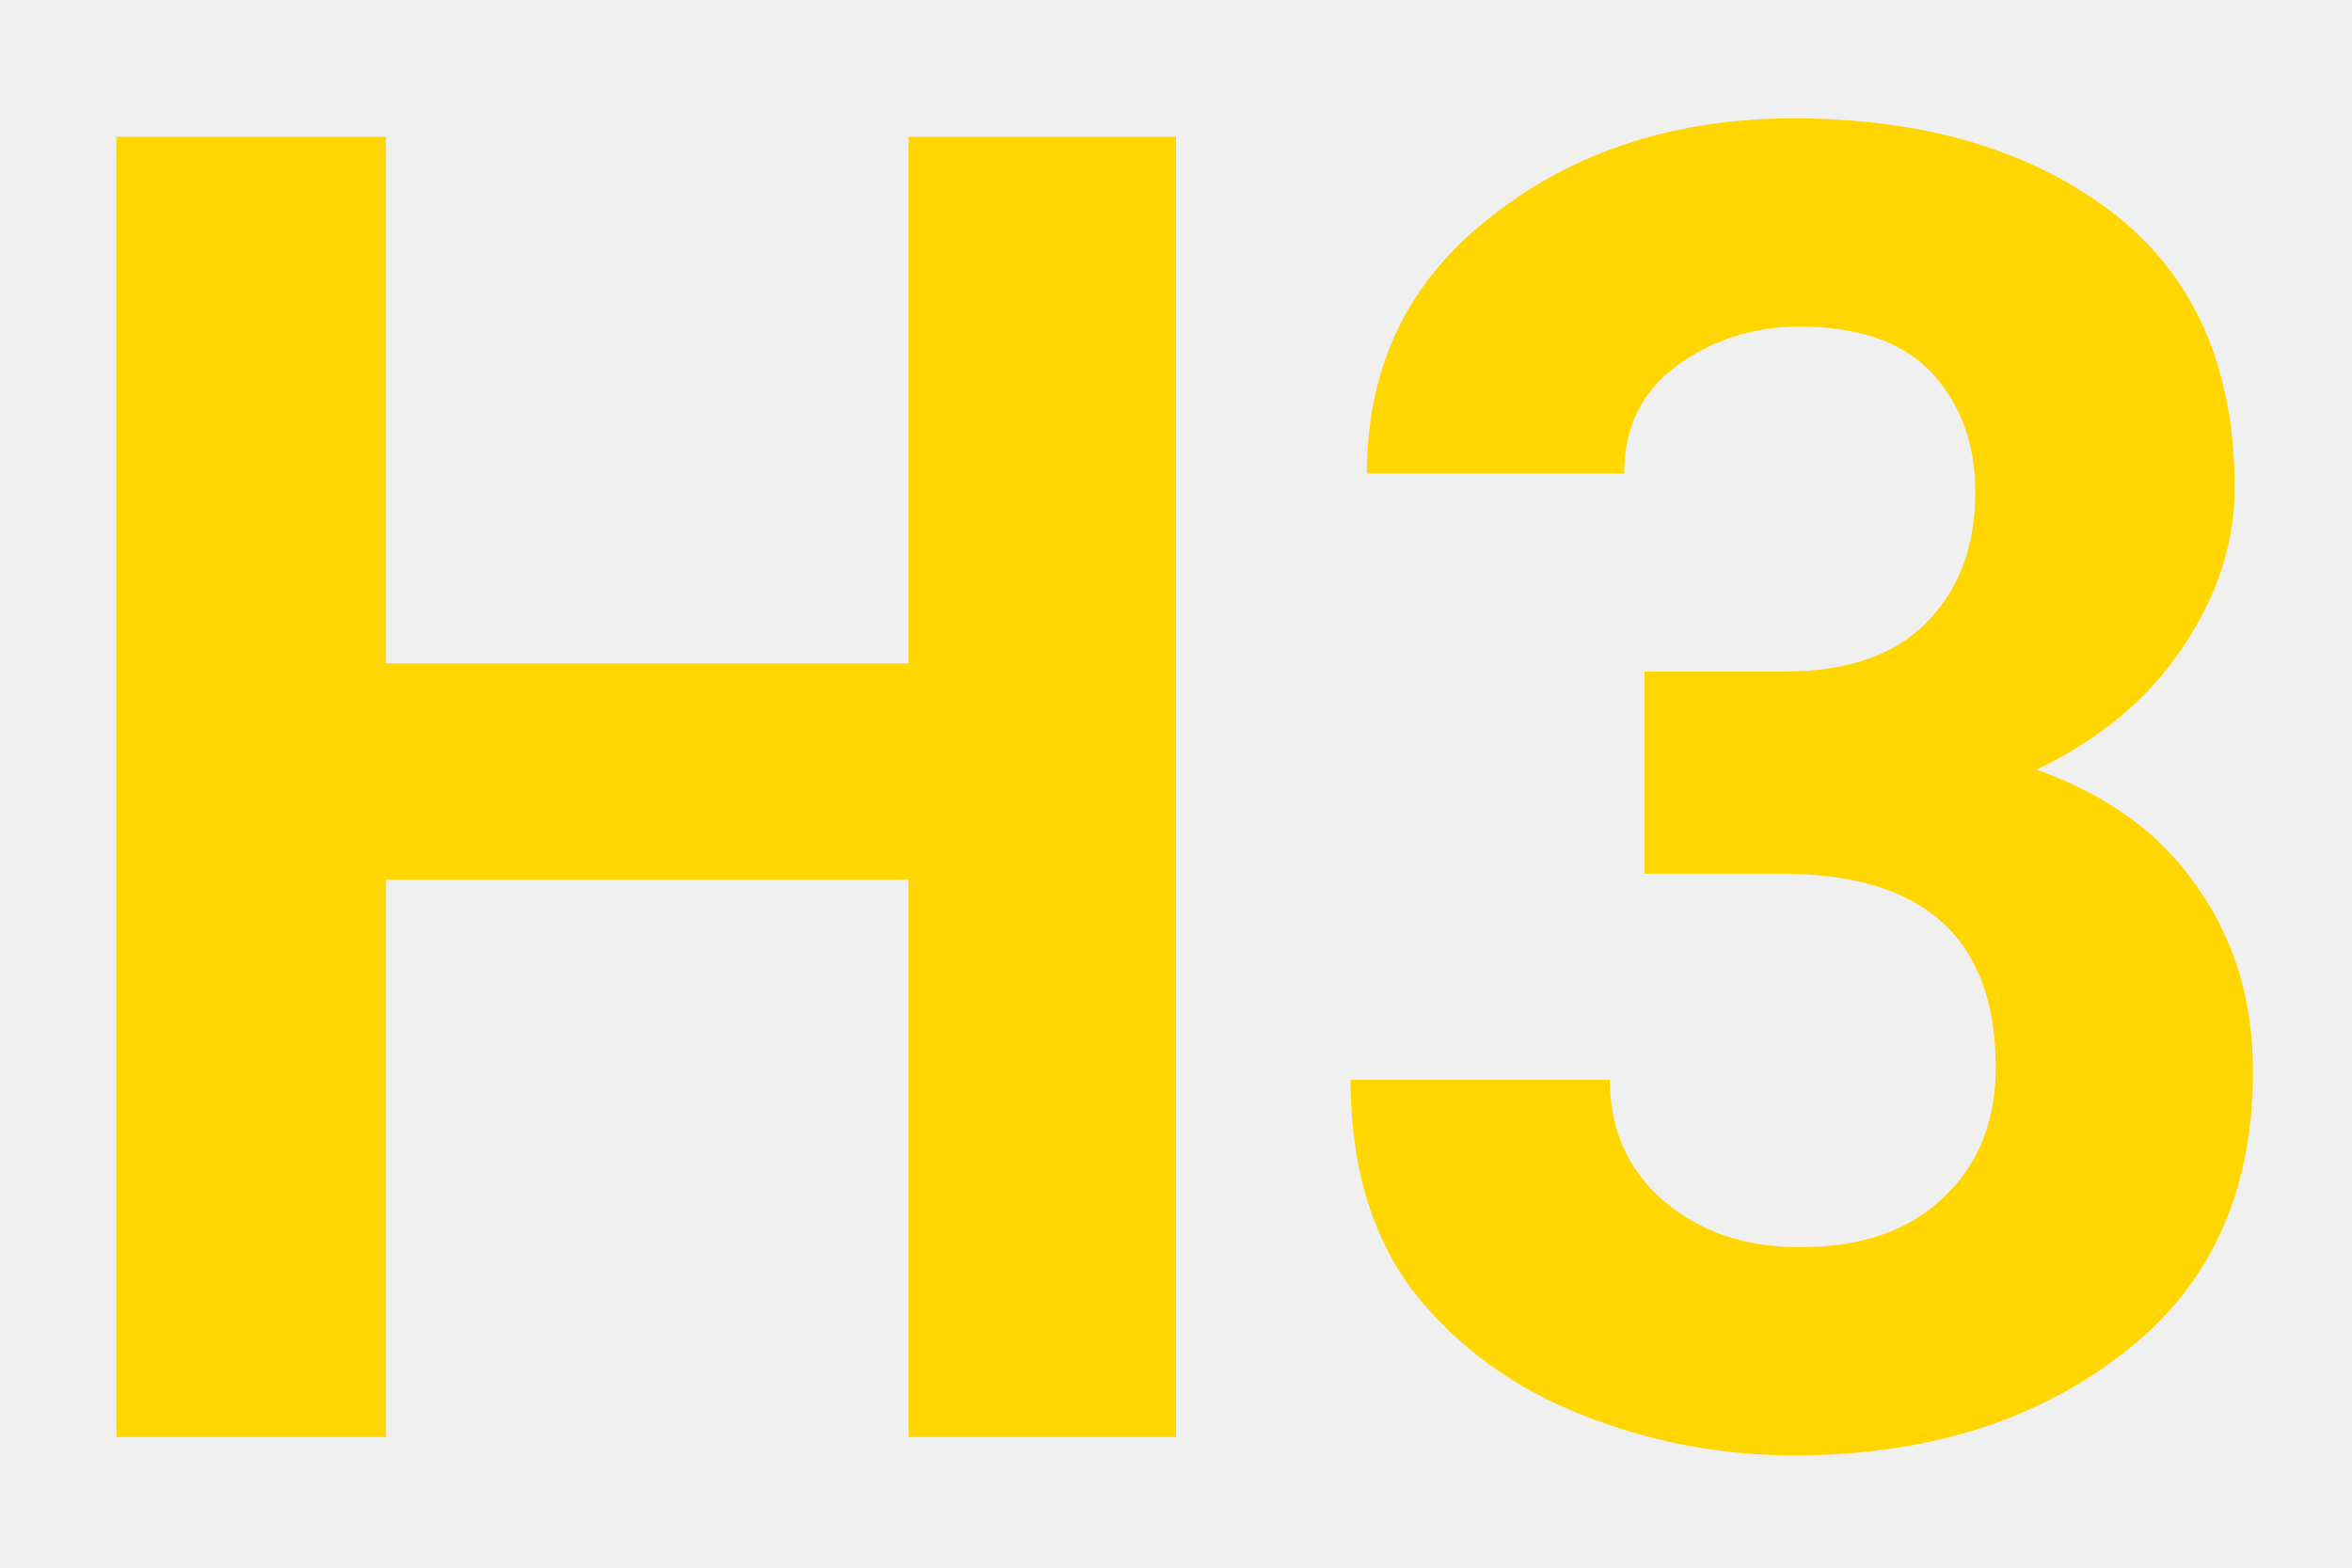
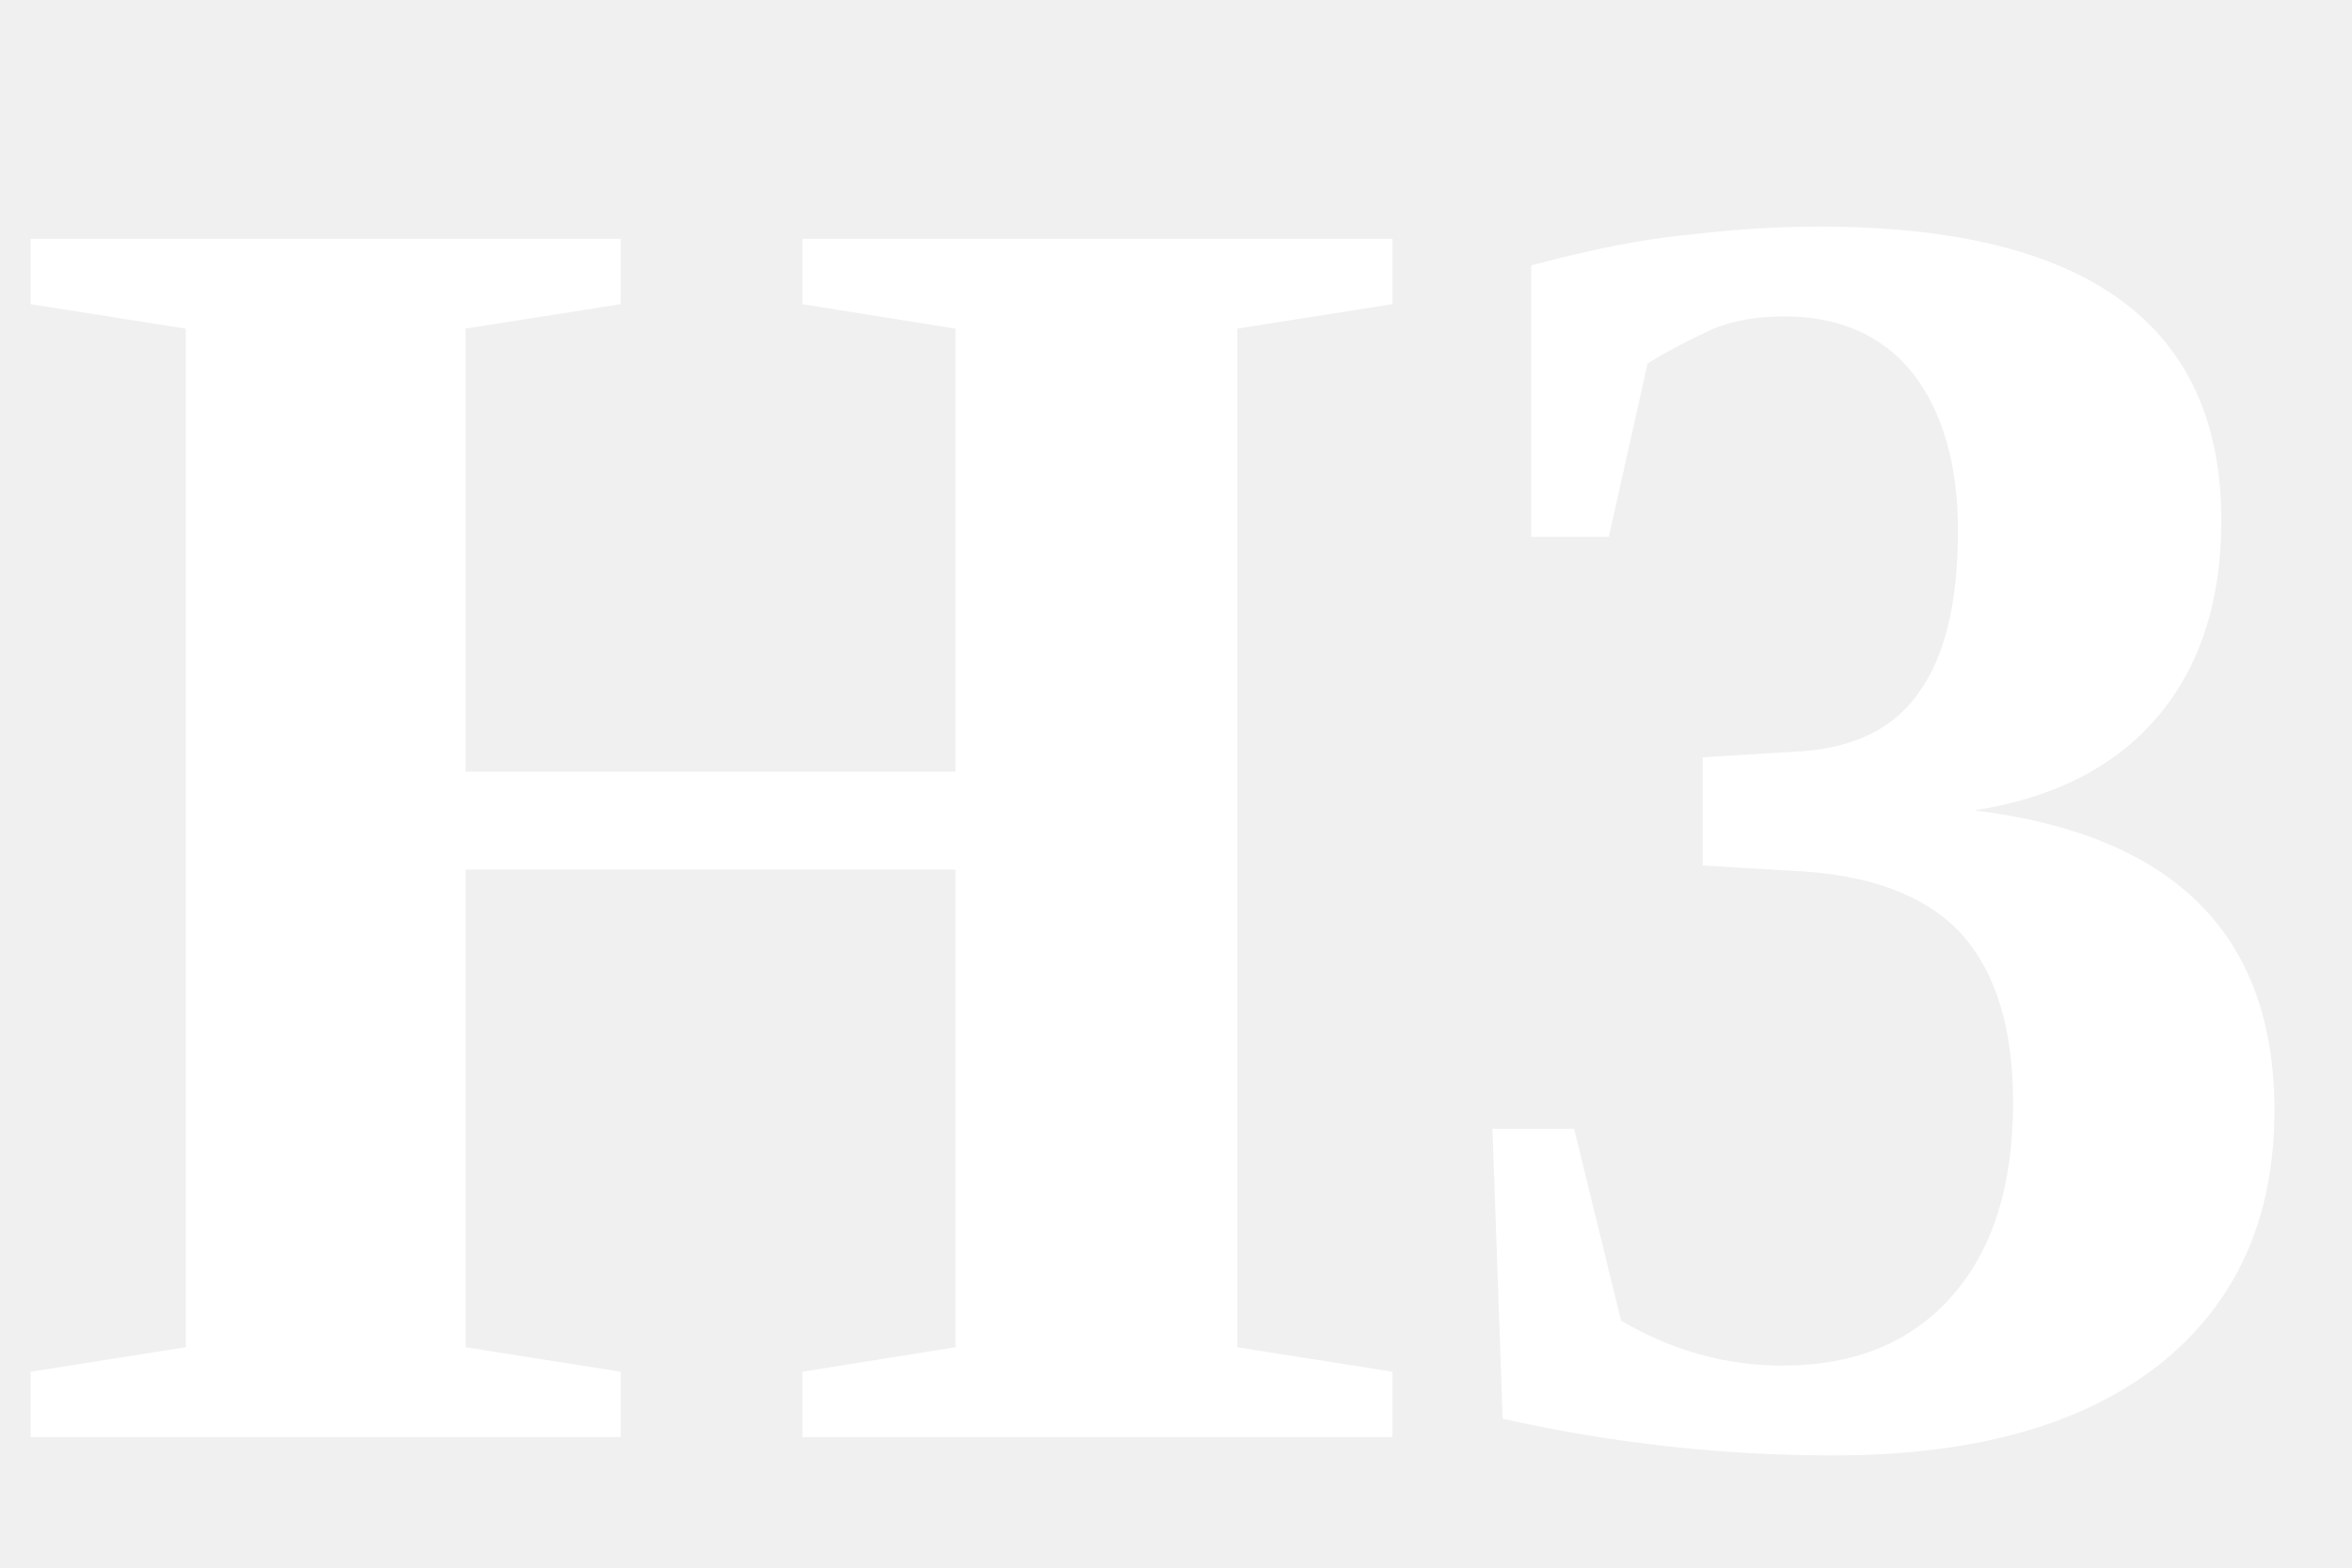
<svg xmlns="http://www.w3.org/2000/svg" width="18px" height="12px" viewBox="0 0 18 12" version="1.1">
  <defs />
-   <g id="Page-1" stroke="none" stroke-width="1" fill="none" fill-rule="evenodd" font-size="14" font-family="Roboto-Black, Roboto" font-weight="700">
-     <text id="H3" fill="#FFD600">
+   <g id="Page-1" stroke="none" stroke-width="1" fill="none" fill-rule="evenodd" font-size="14" font-family="-apple-system, BlinkMacSystemFont, 'Segoe UI', Roboto, Helvetica, Arial, sans-serif, 'Apple Color Emoji', 'Segoe UI Emoji', 'Segoe UI Symbol' !important" font-weight="700">
+     <text id="H3" fill="#FFF">
      <tspan x="0" y="11">H3</tspan>
    </text>
  </g>
</svg>
